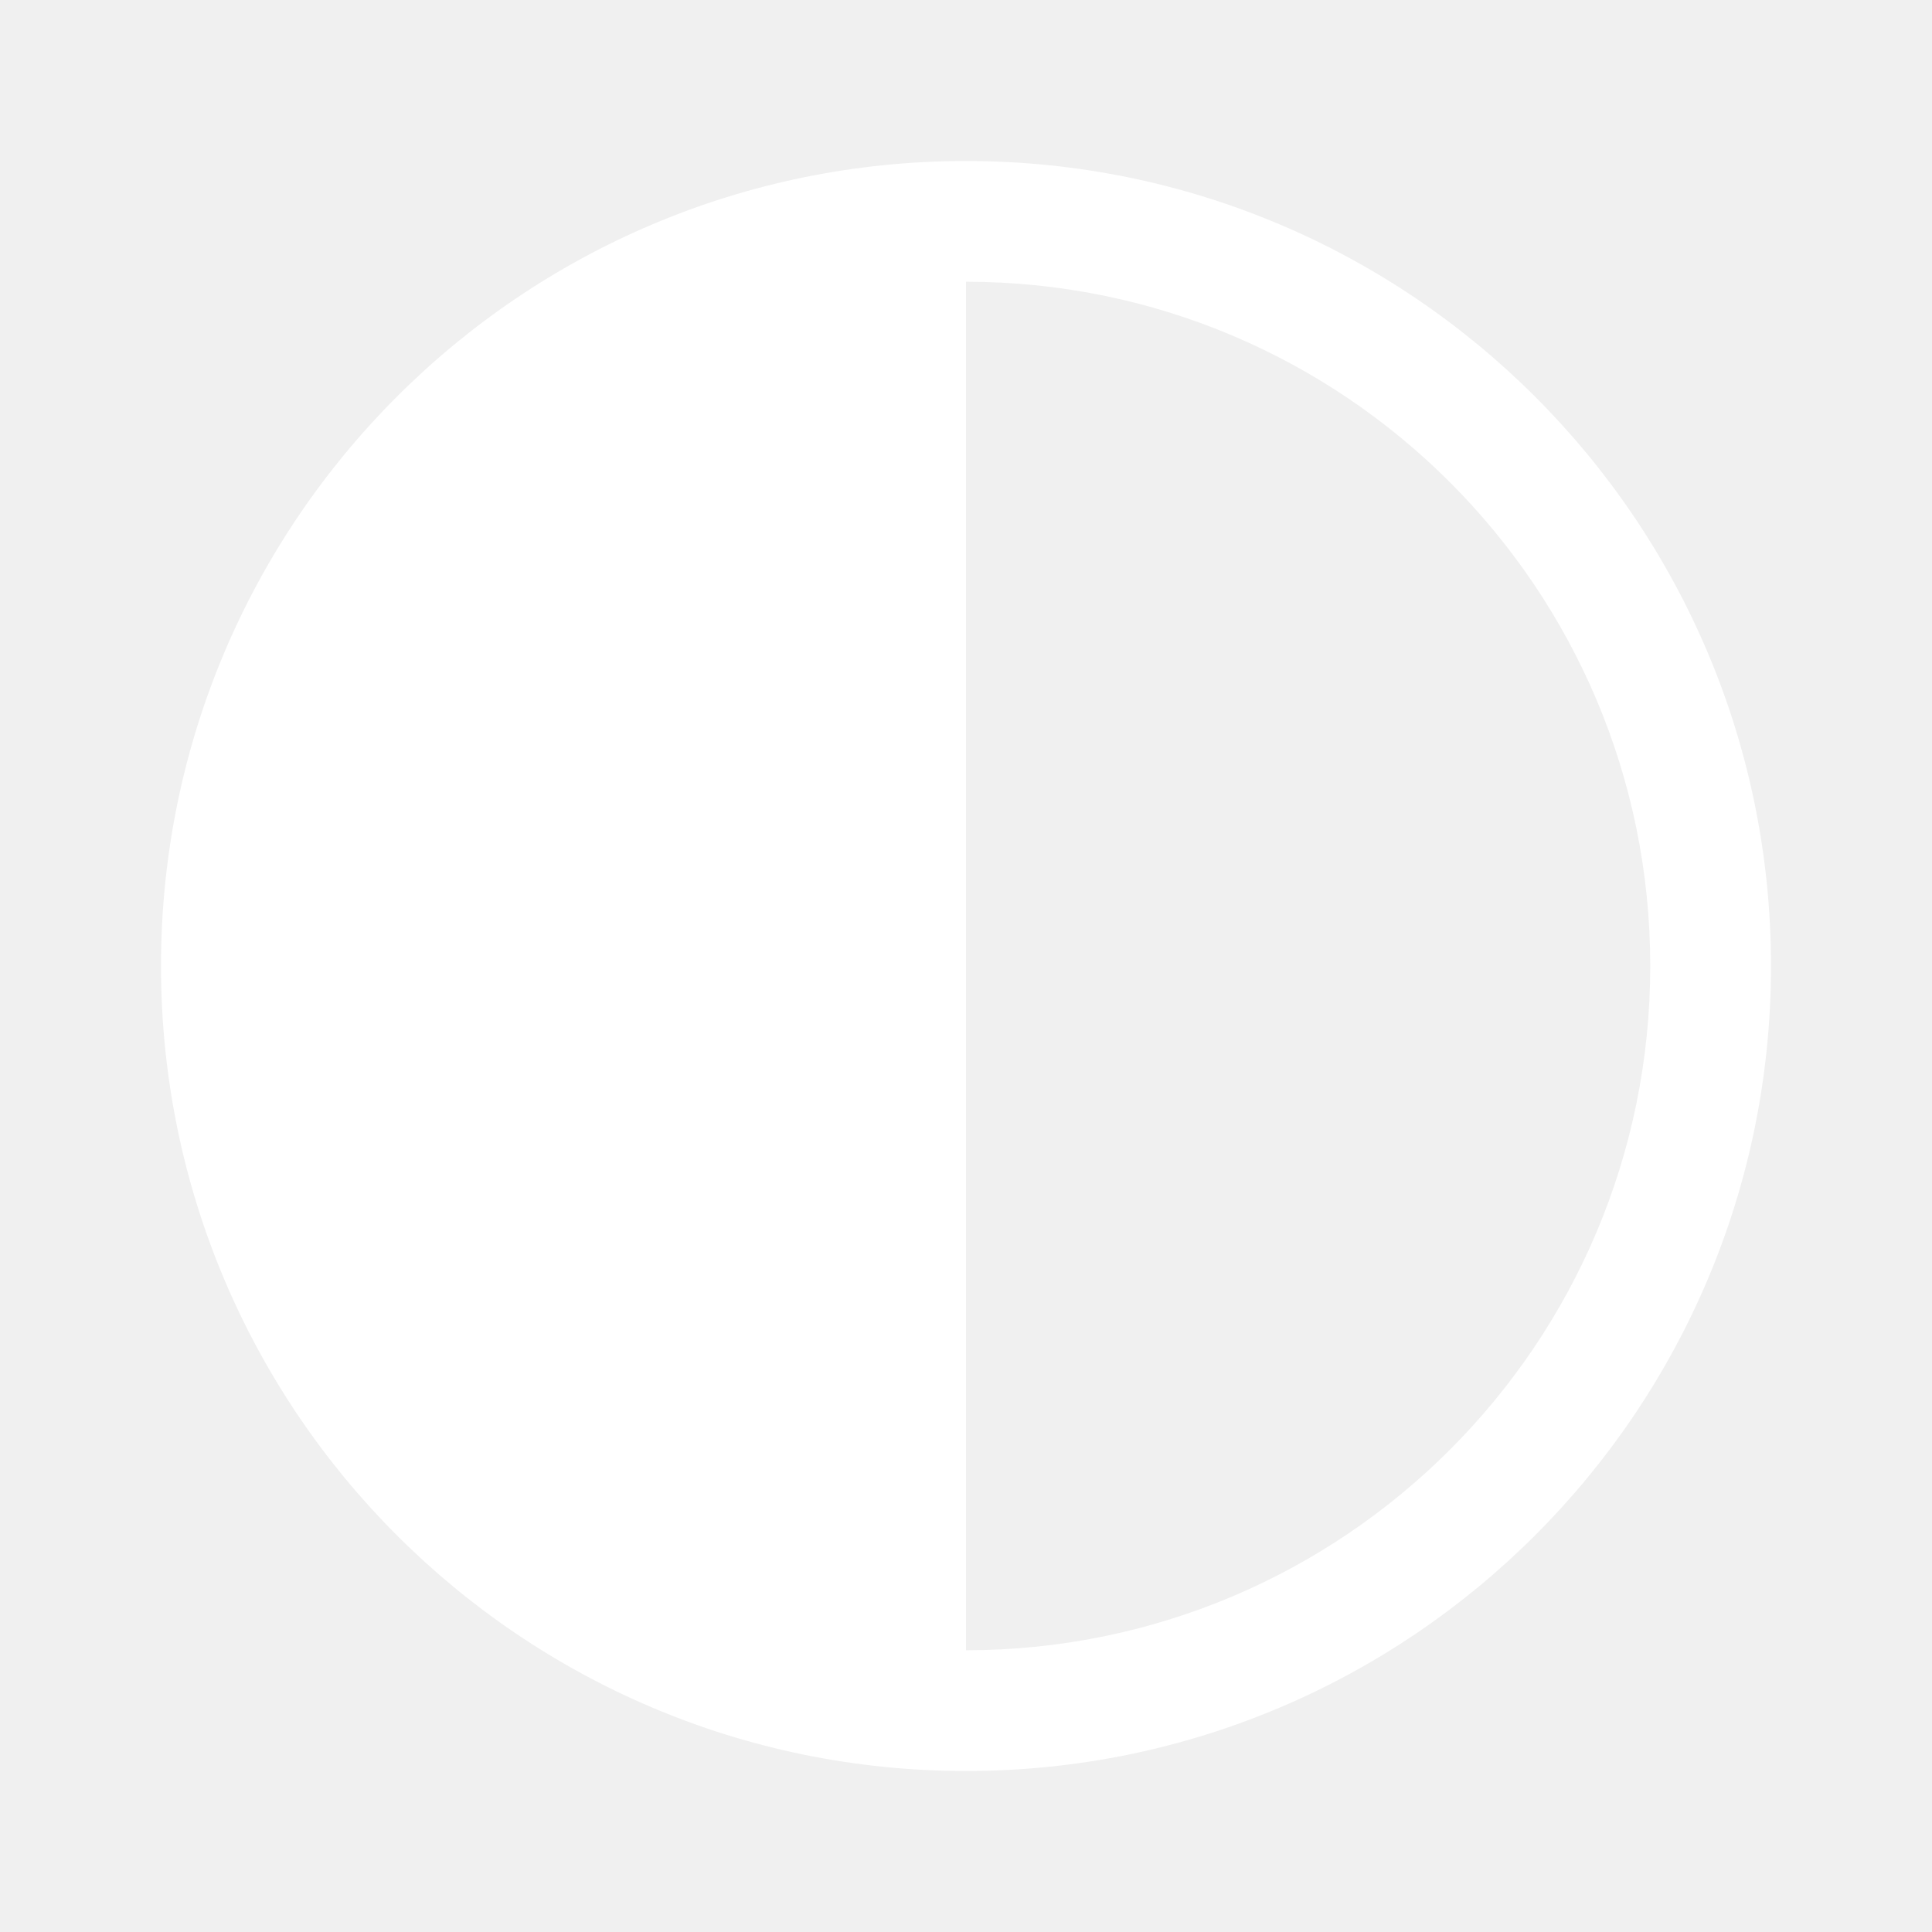
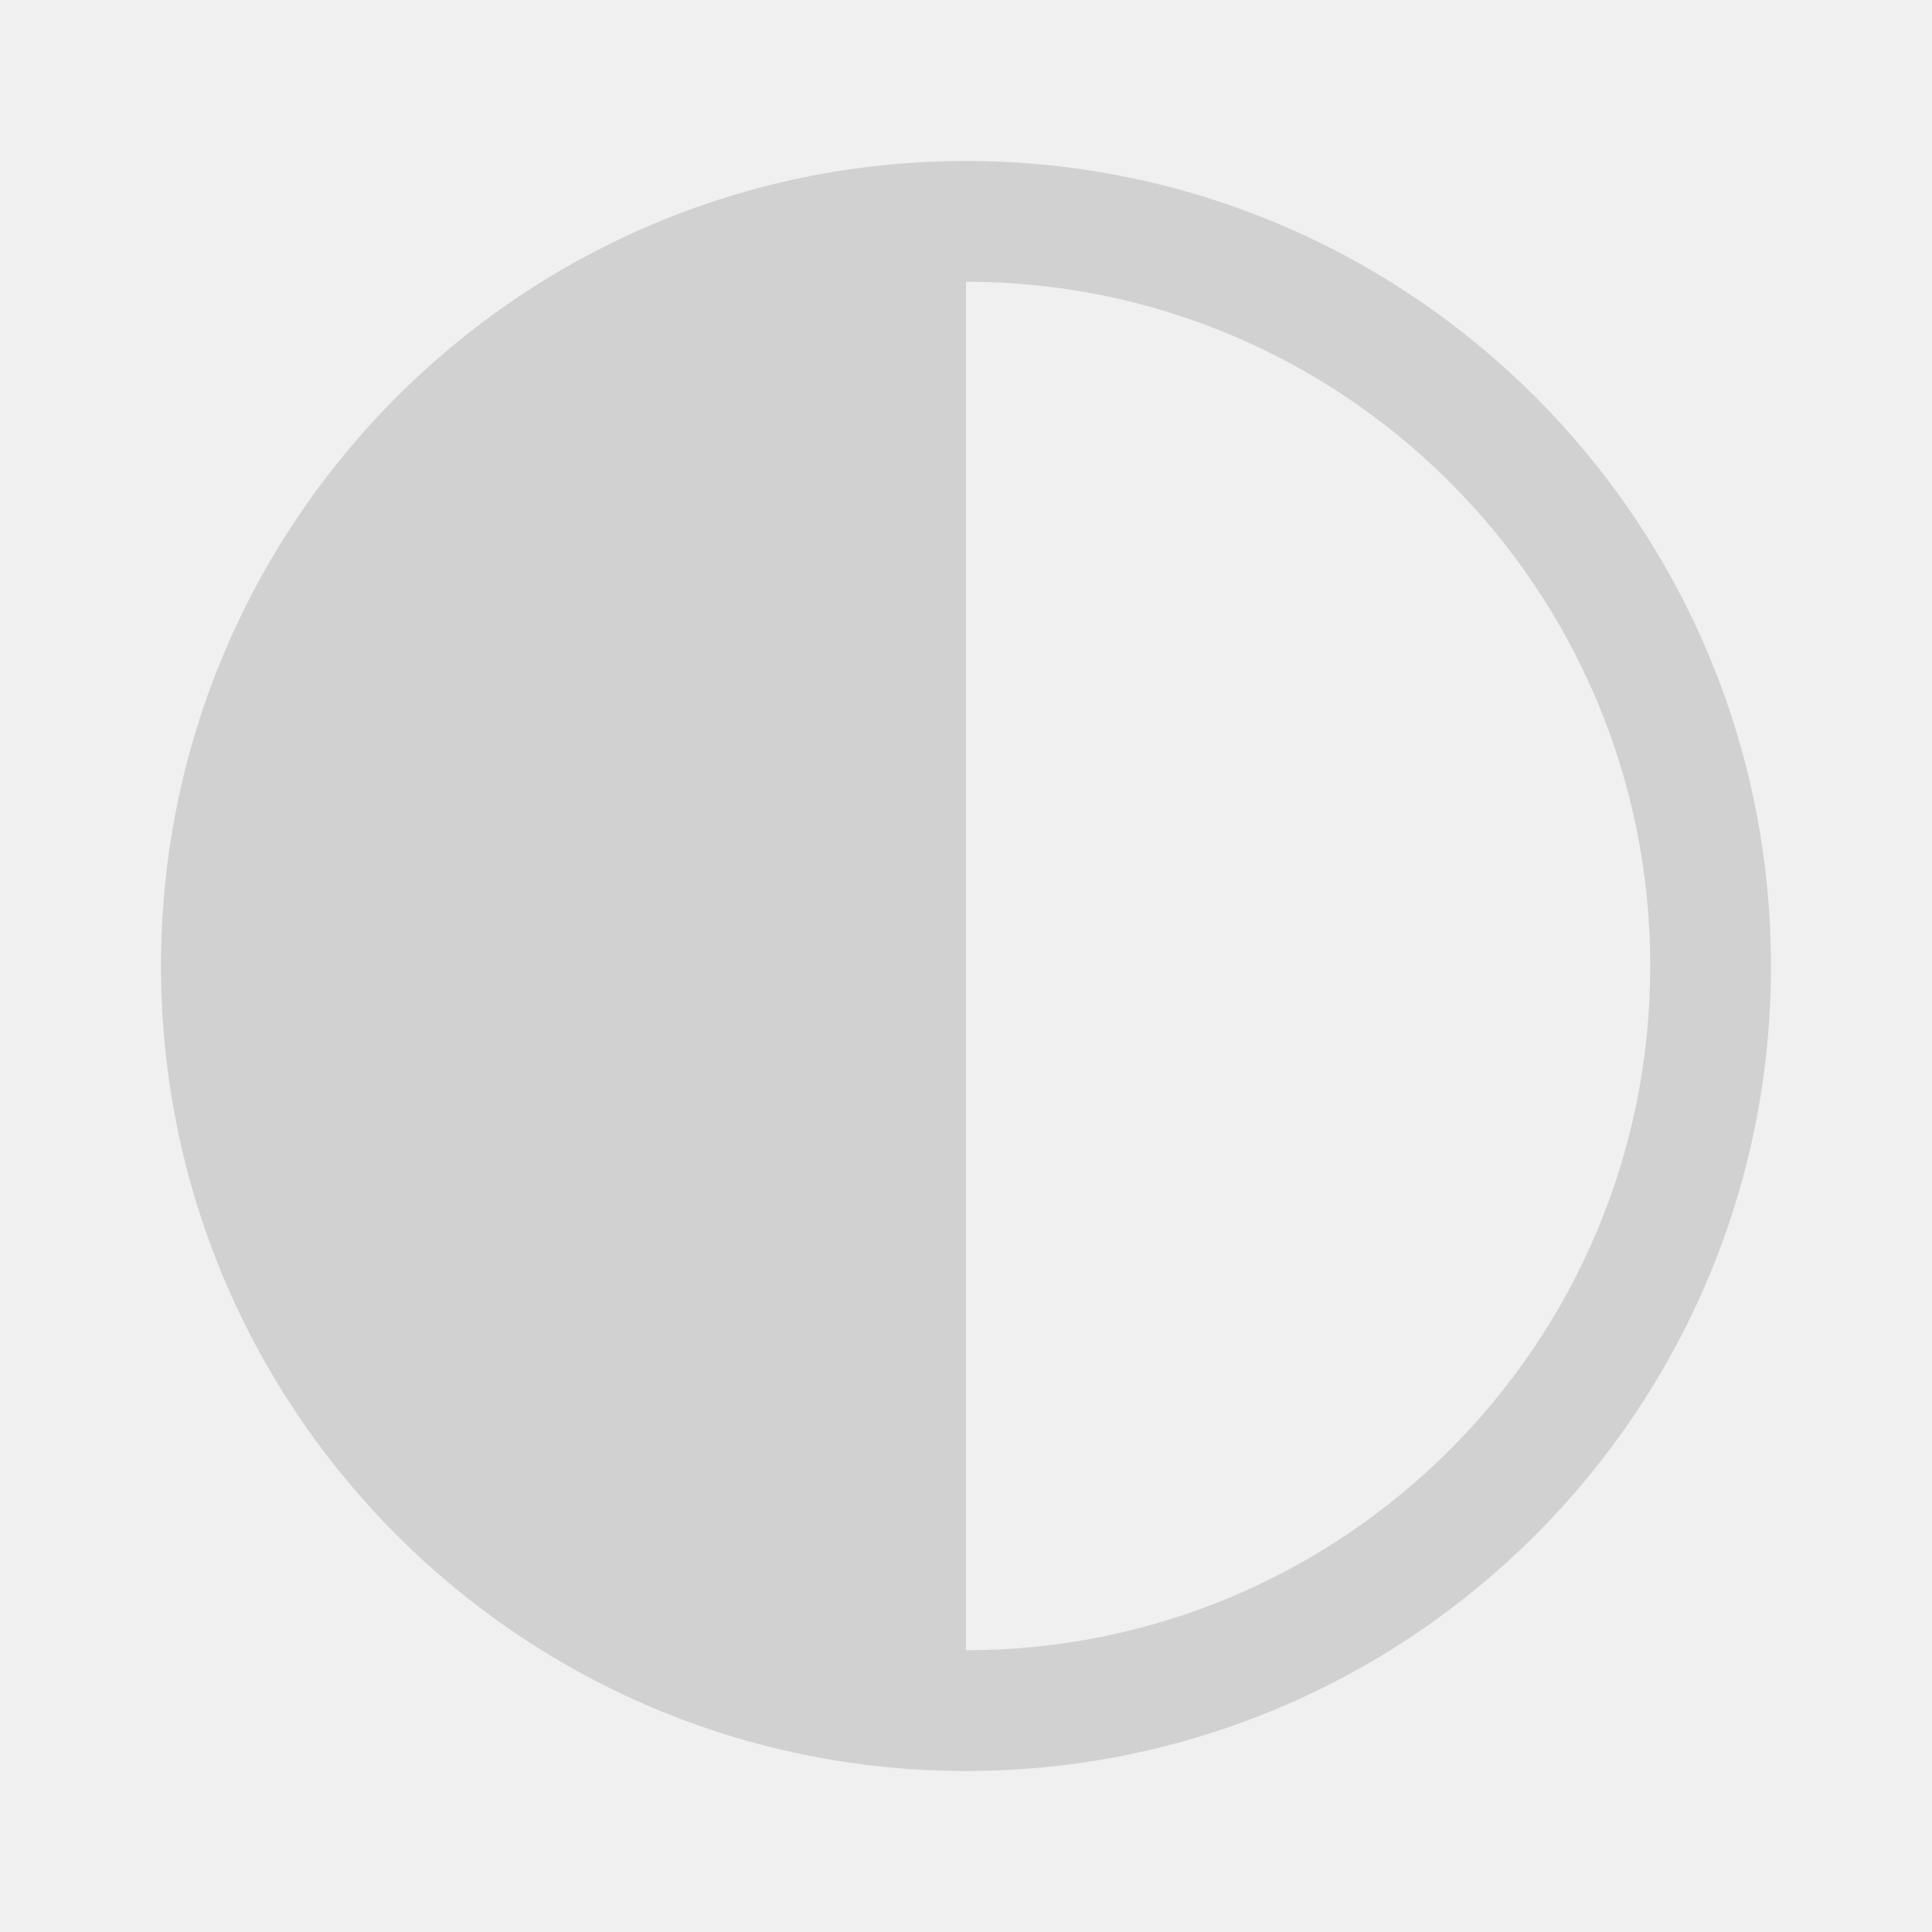
<svg xmlns="http://www.w3.org/2000/svg" width="24" height="24" viewBox="0 0 24 24" fill="none">
-   <path d="M12 22C17.523 22 22 17.523 22 12C22 6.477 17.523 2 12 2C6.477 2 2 6.477 2 12C2 17.523 6.477 22 12 22ZM12 20.5V3.5C16.694 3.5 20.5 7.306 20.5 12C20.5 16.694 16.694 20.5 12 20.5Z" fill="#FFFFFF" />
+   <path d="M12 22C17.523 22 22 17.523 22 12C22 6.477 17.523 2 12 2C6.477 2 2 6.477 2 12C2 17.523 6.477 22 12 22ZM12 20.5V3.5C16.694 3.5 20.5 7.306 20.5 12C20.5 16.694 16.694 20.5 12 20.5Z" fill="#D1D1D1" />
</svg>
